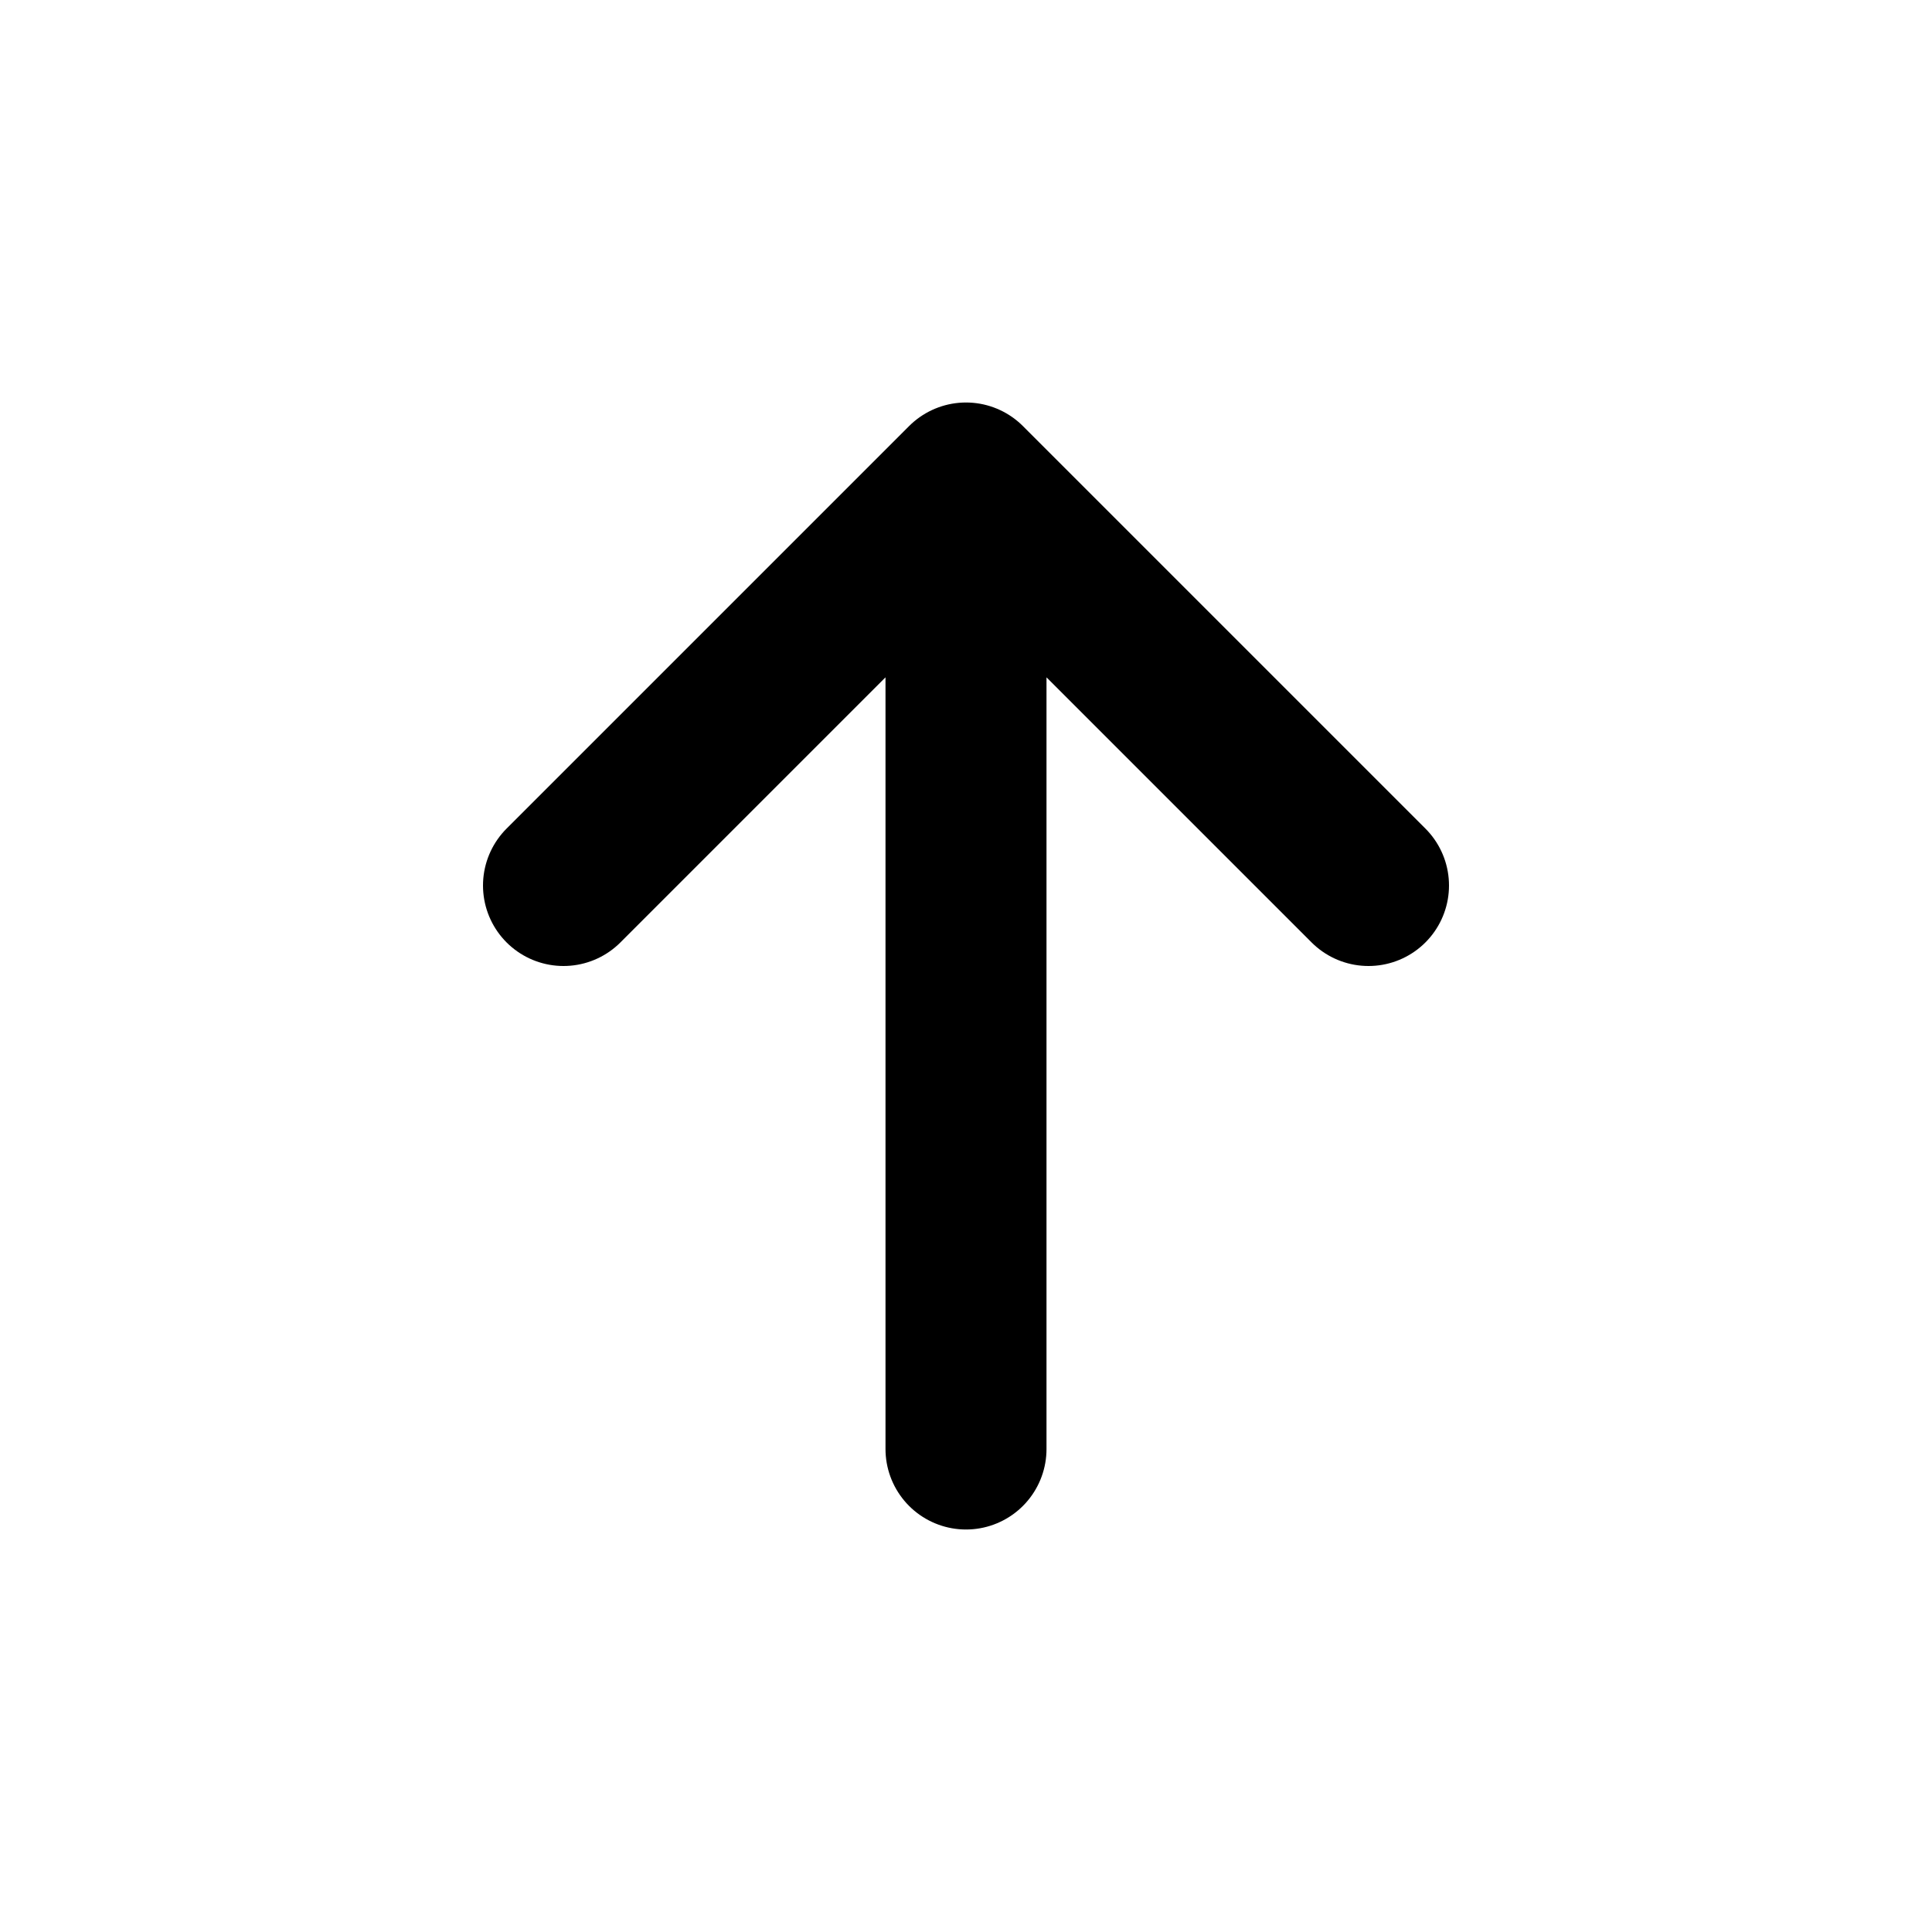
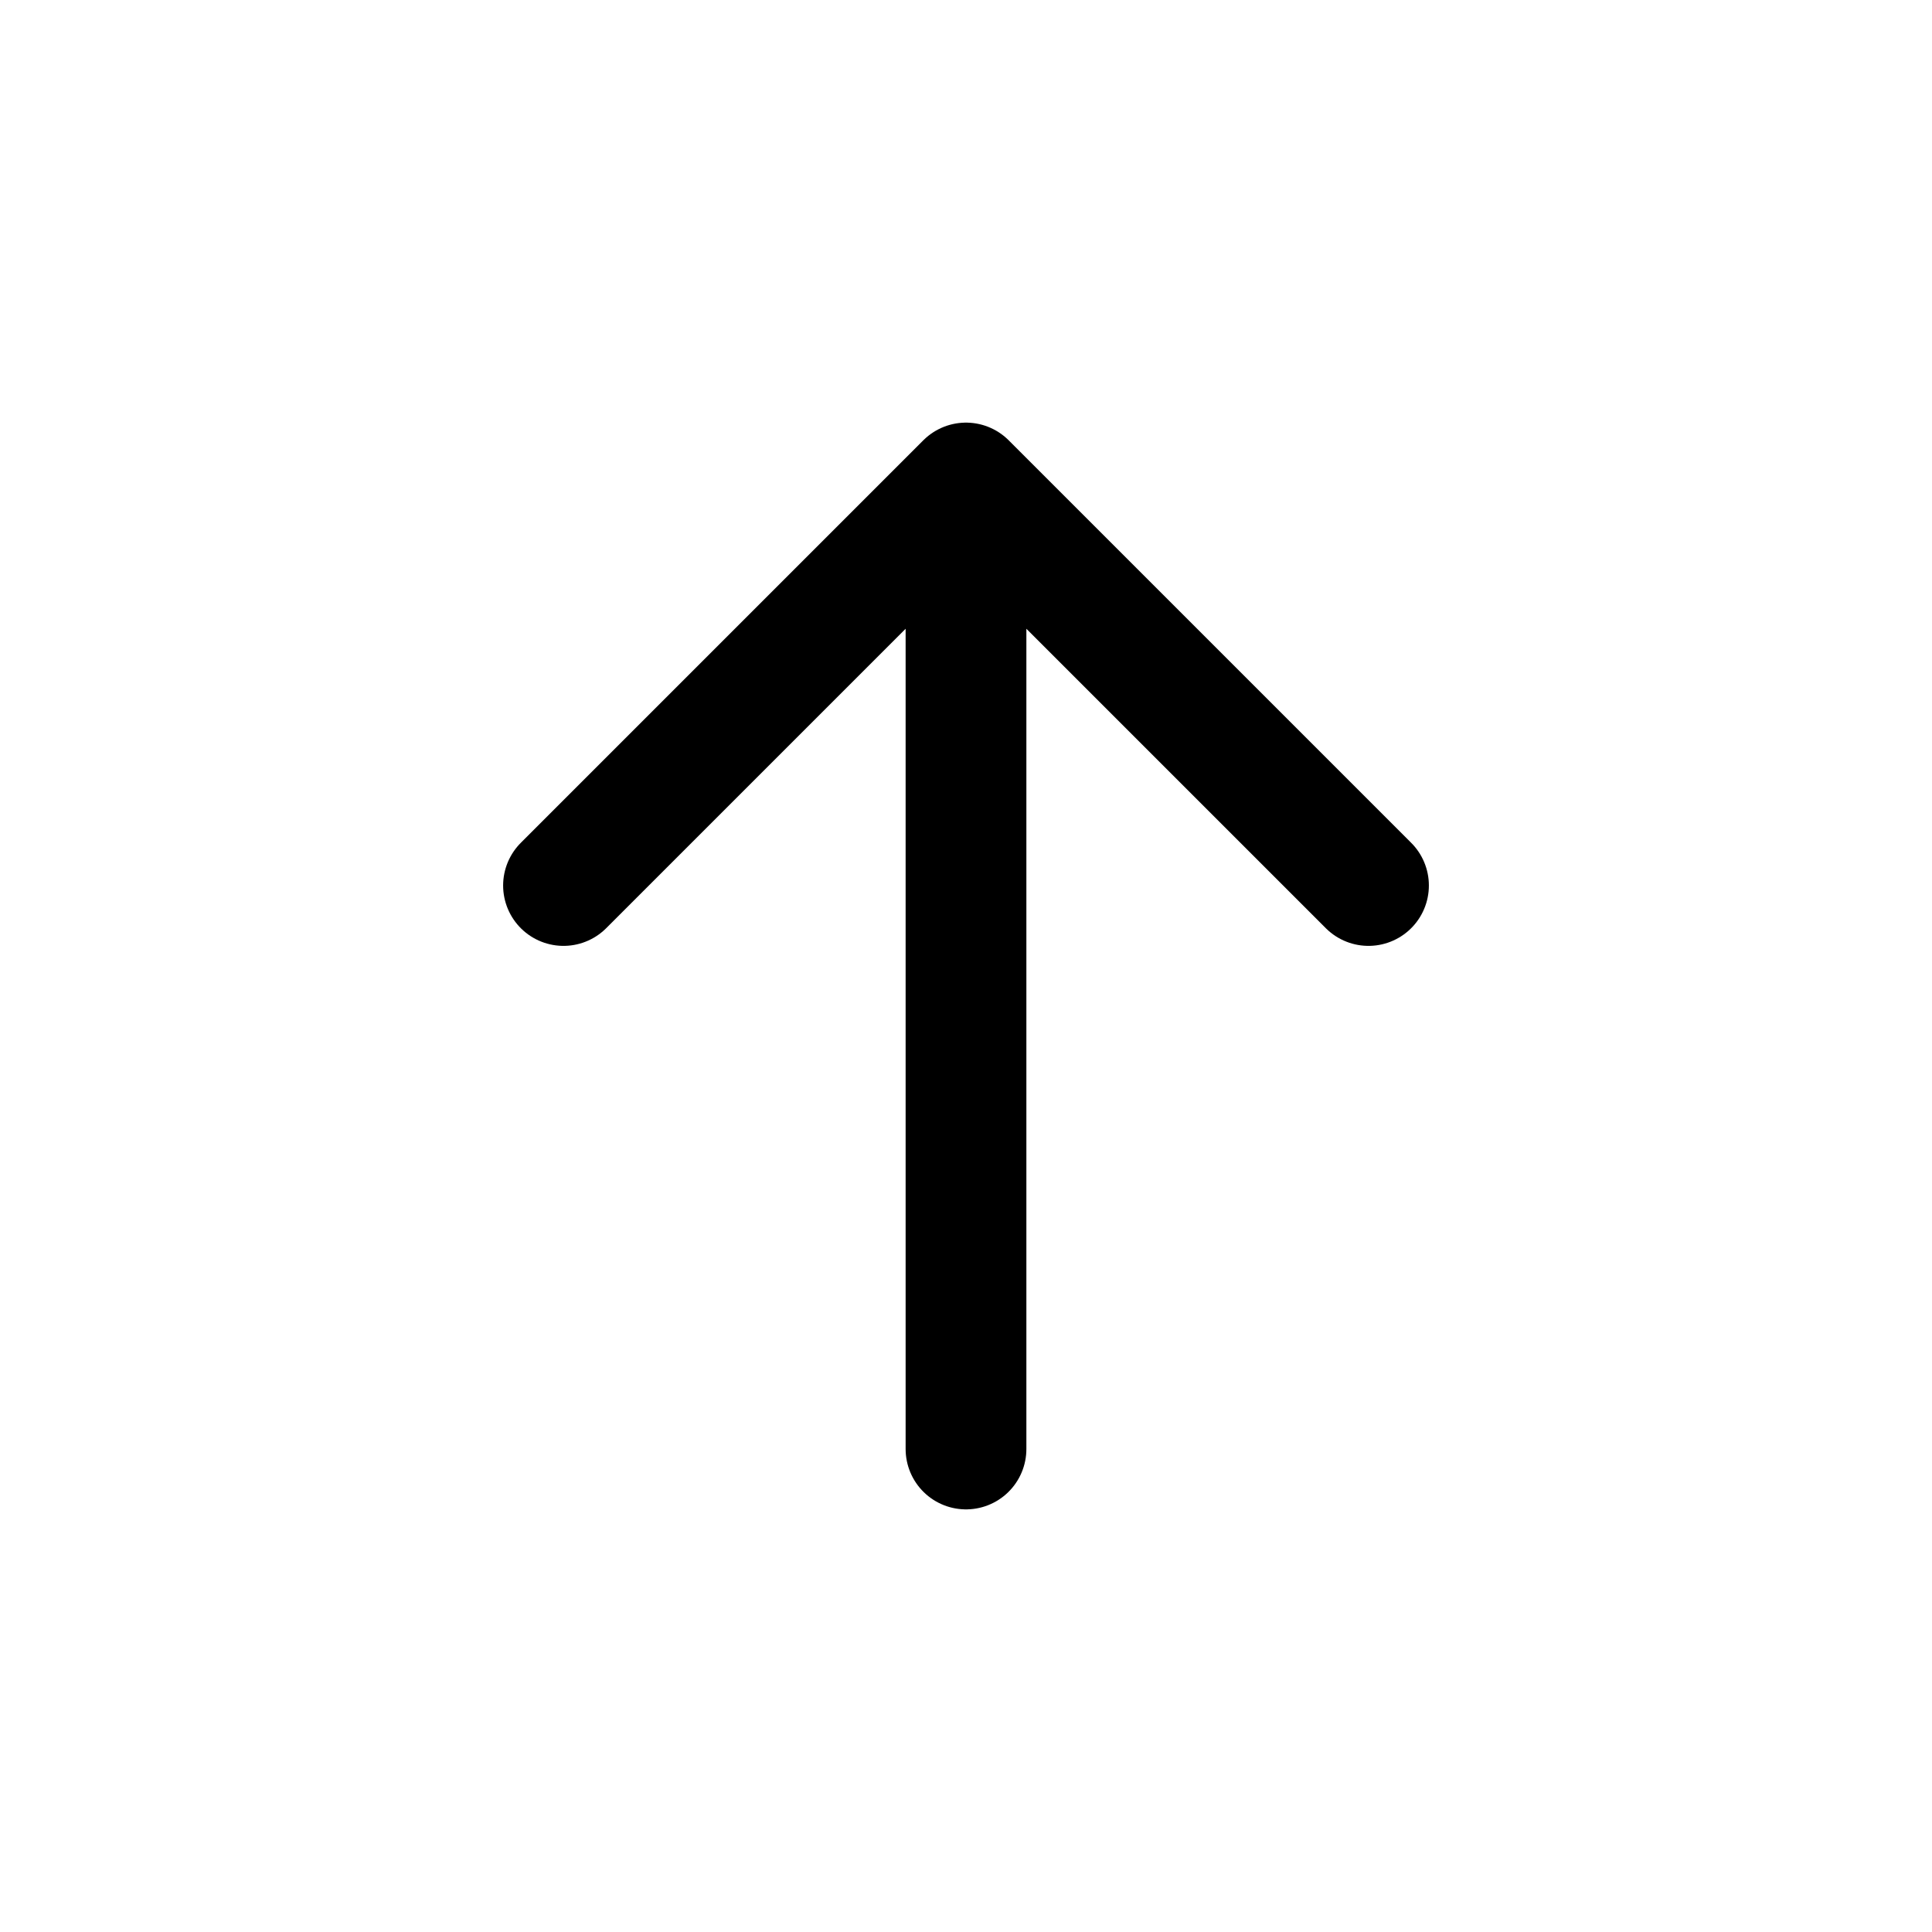
<svg xmlns="http://www.w3.org/2000/svg" width="24" height="24" viewBox="0 0 24 24" fill="none">
-   <path d="M17 11L12 6L7 11M12 6V18" stroke="currentColor" stroke-width="2" stroke-linecap="round" stroke-linejoin="round" />
+   <path d="M17 11L12 6L7 11M12 6V18" stroke="currentColor" stroke-width="1.5" stroke-linecap="round" stroke-linejoin="round" />
</svg>
